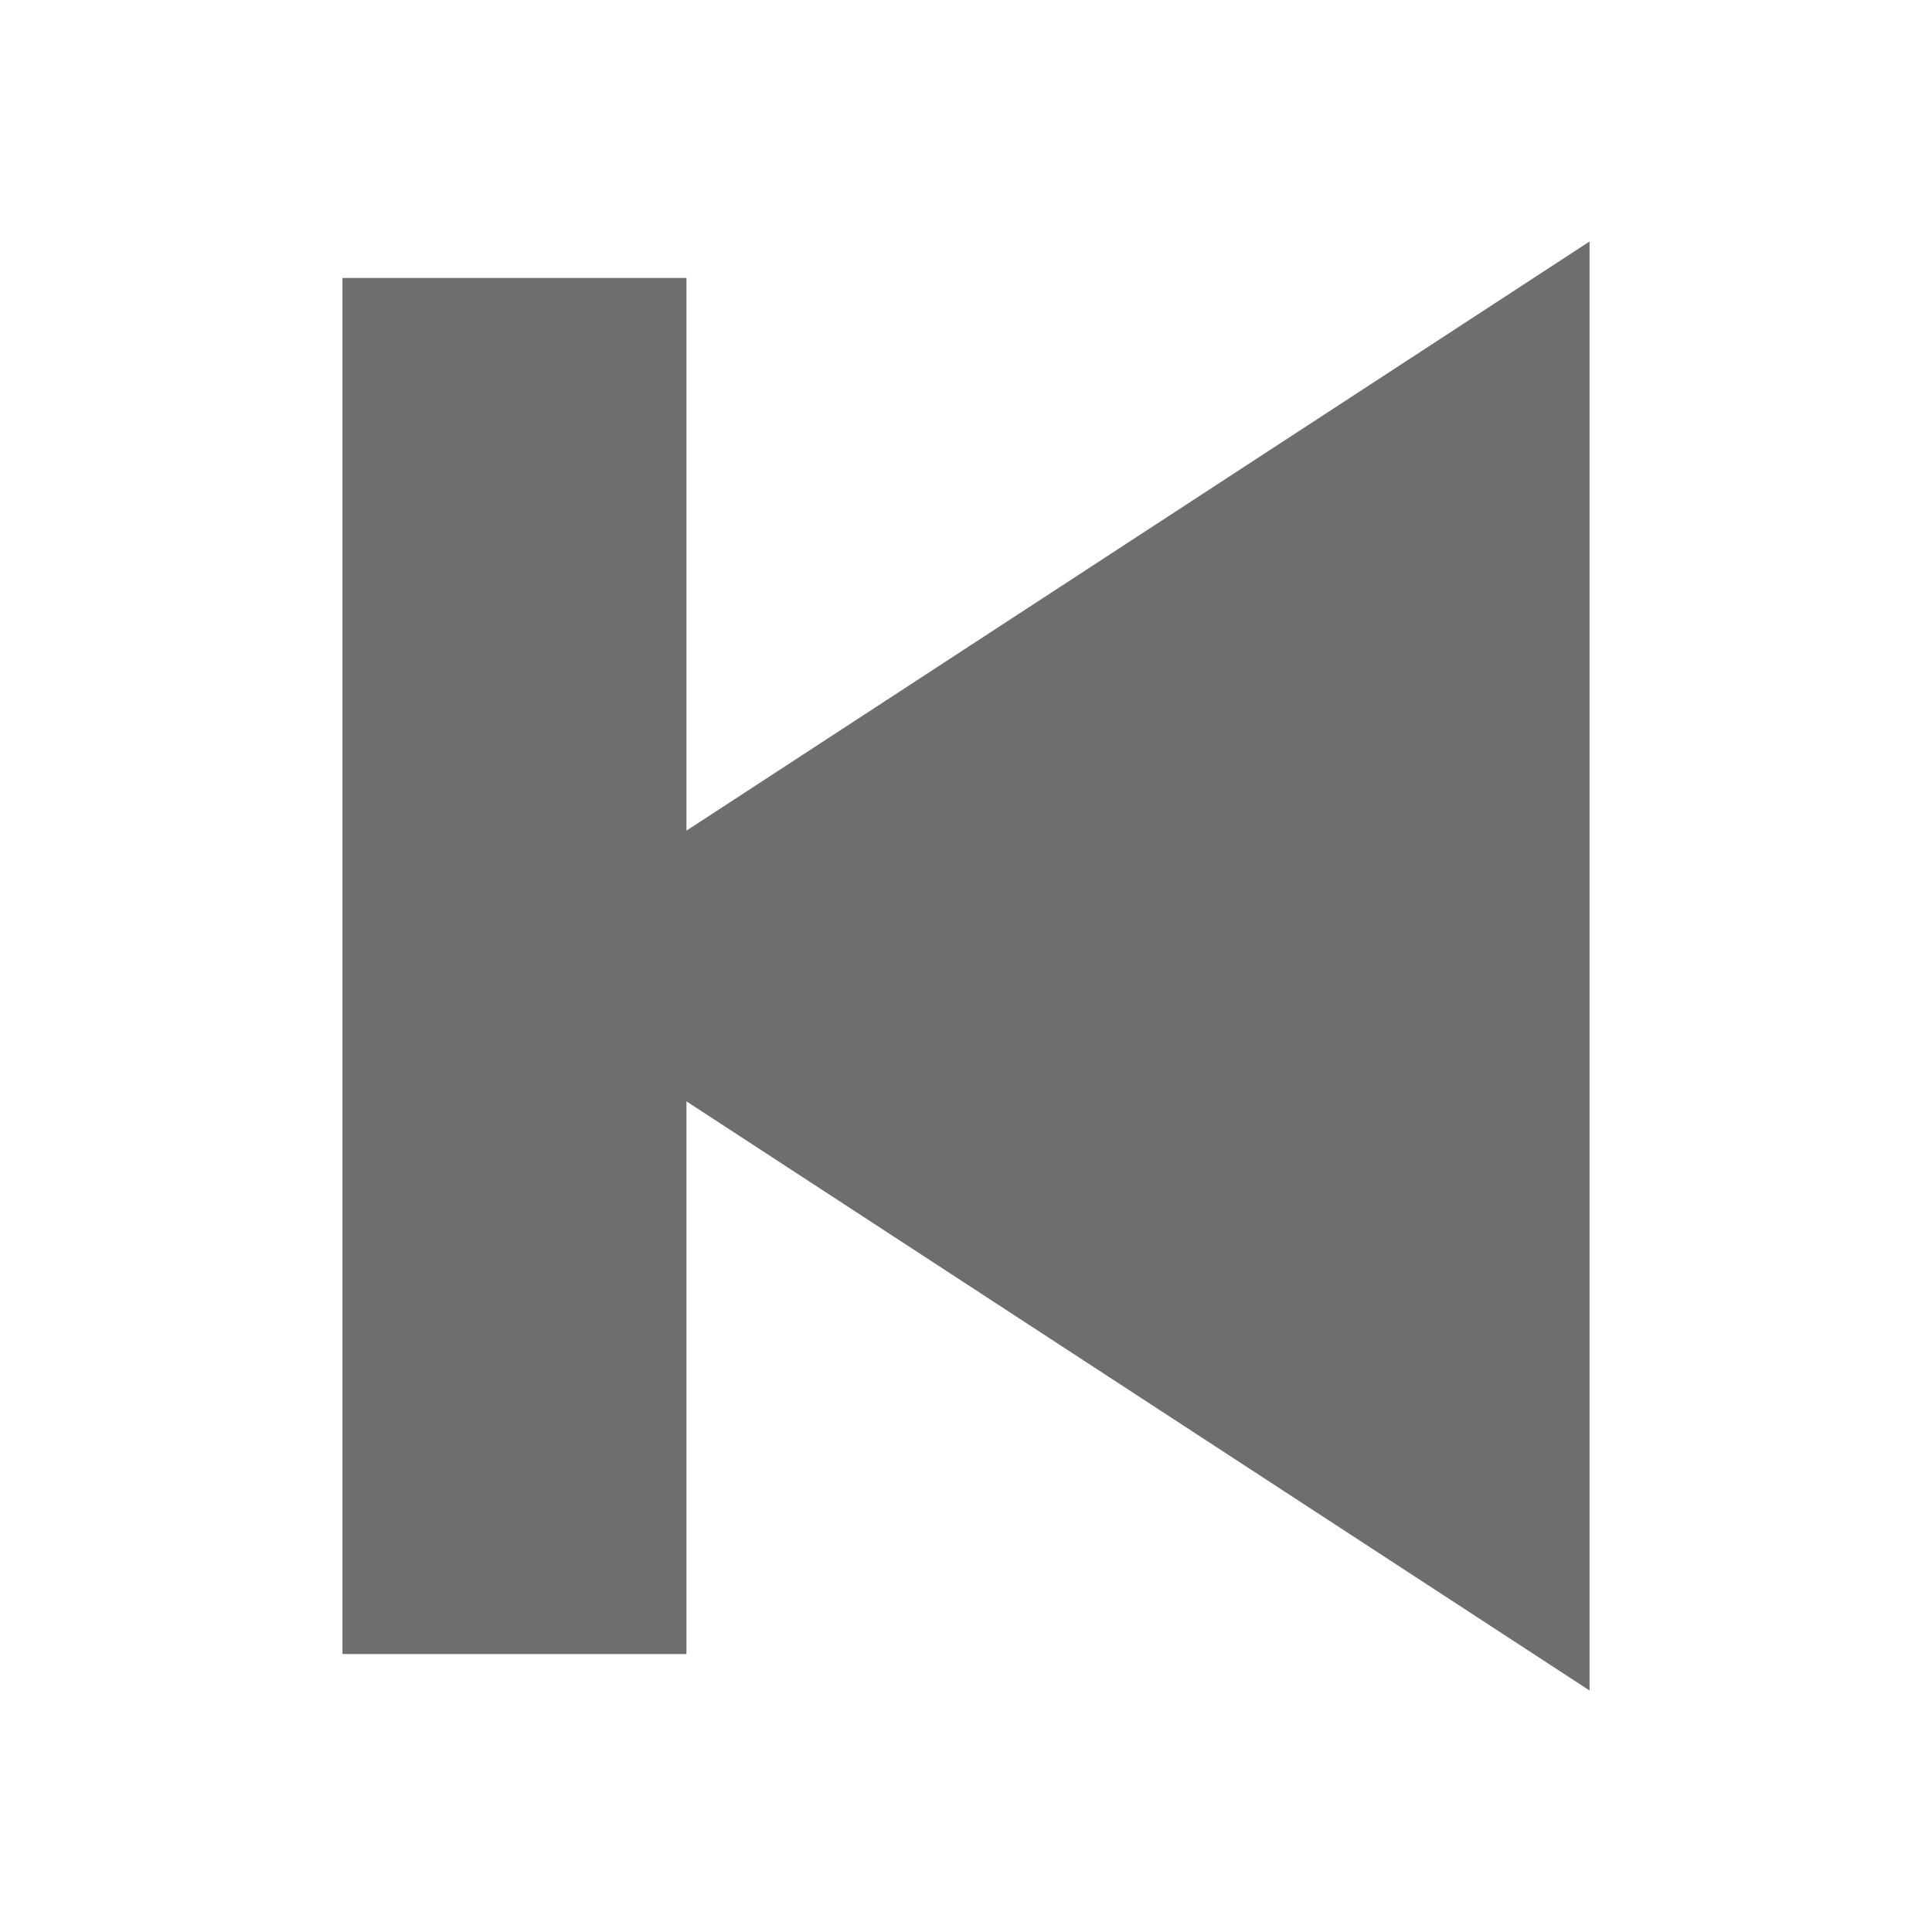
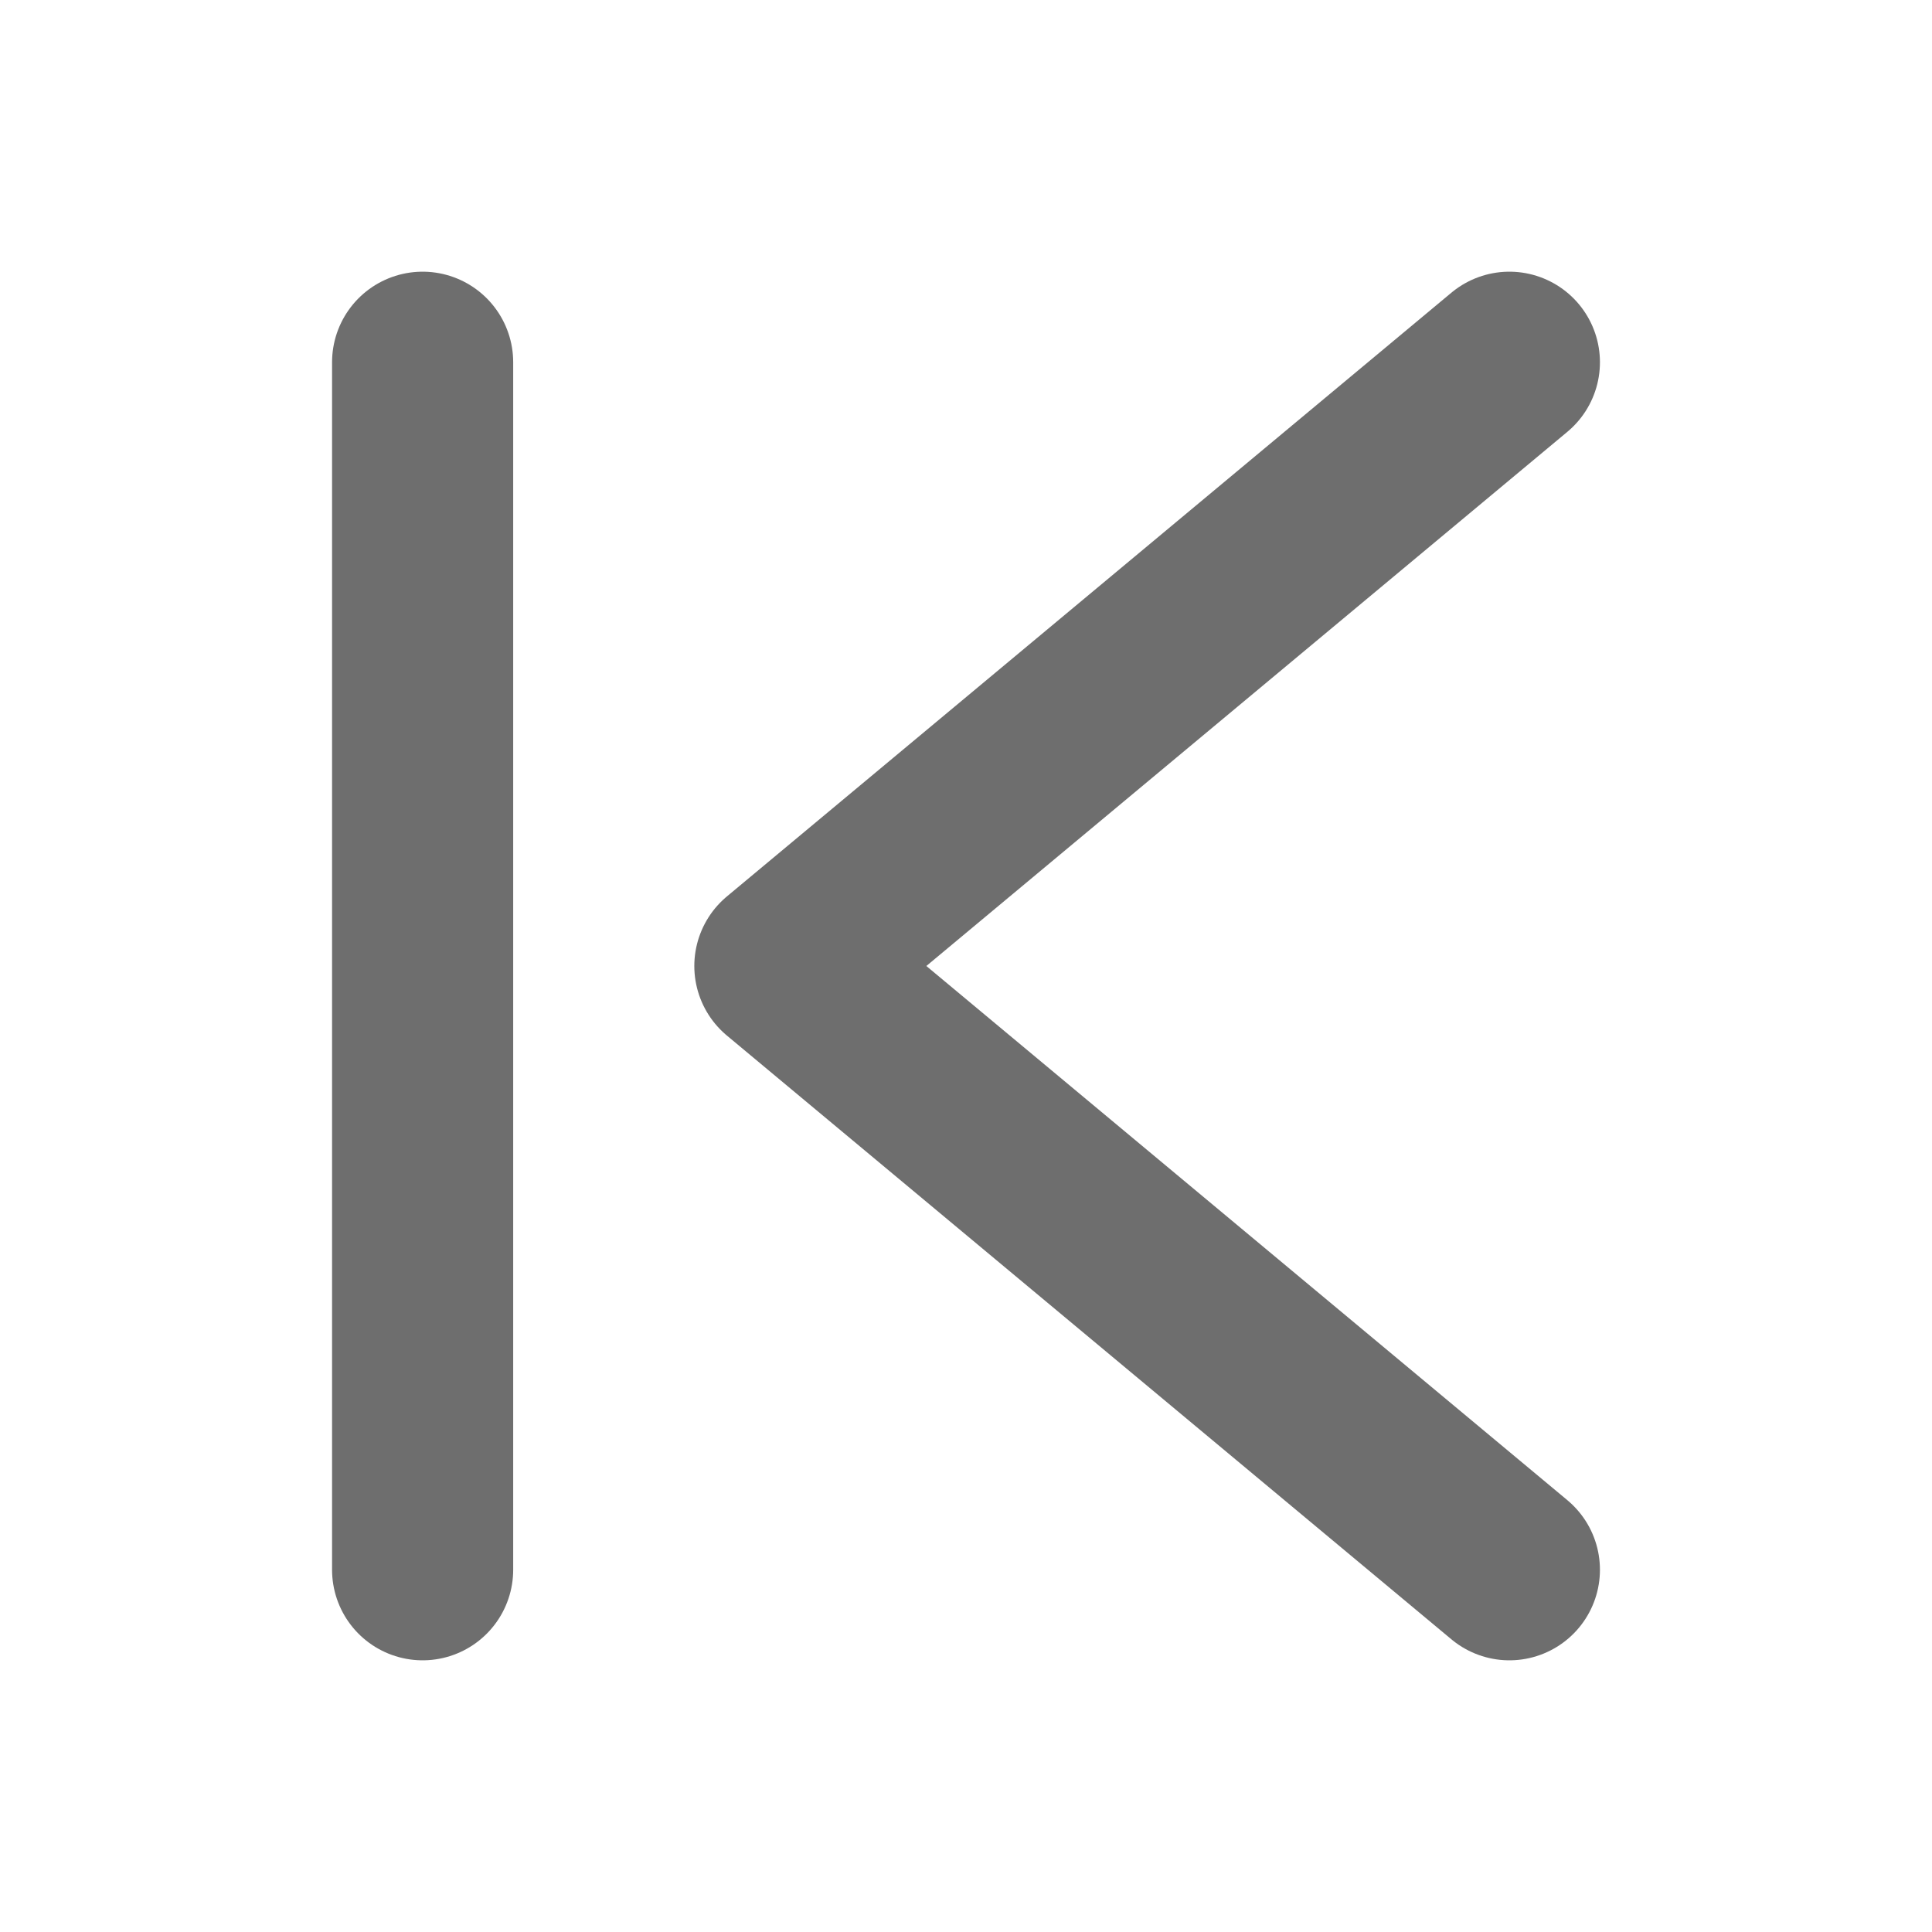
- <svg xmlns="http://www.w3.org/2000/svg" width="16" height="16" version="1.1" viewBox="0 0 16 16">
-   <path d="m5.685 2.302v4.577l7.479-4.879v12l-7.479-4.879v4.577h-2.849v-11.396z" fill="#6e6e6e" stroke-width=".356" />
+ <svg xmlns="http://www.w3.org/2000/svg" width="16" height="16" viewBox="0 0 16 16" fill="none">
+   <path d="M12.5 3L6.5 8l6 5" stroke="#6E6E6E" stroke-width="1.5" stroke-linecap="round" stroke-linejoin="round" fill="none" />
+   <path d="M3.5 3v10" stroke="#6E6E6E" stroke-width="1.5" stroke-linecap="round" stroke-linejoin="round" fill="none" />
</svg>
